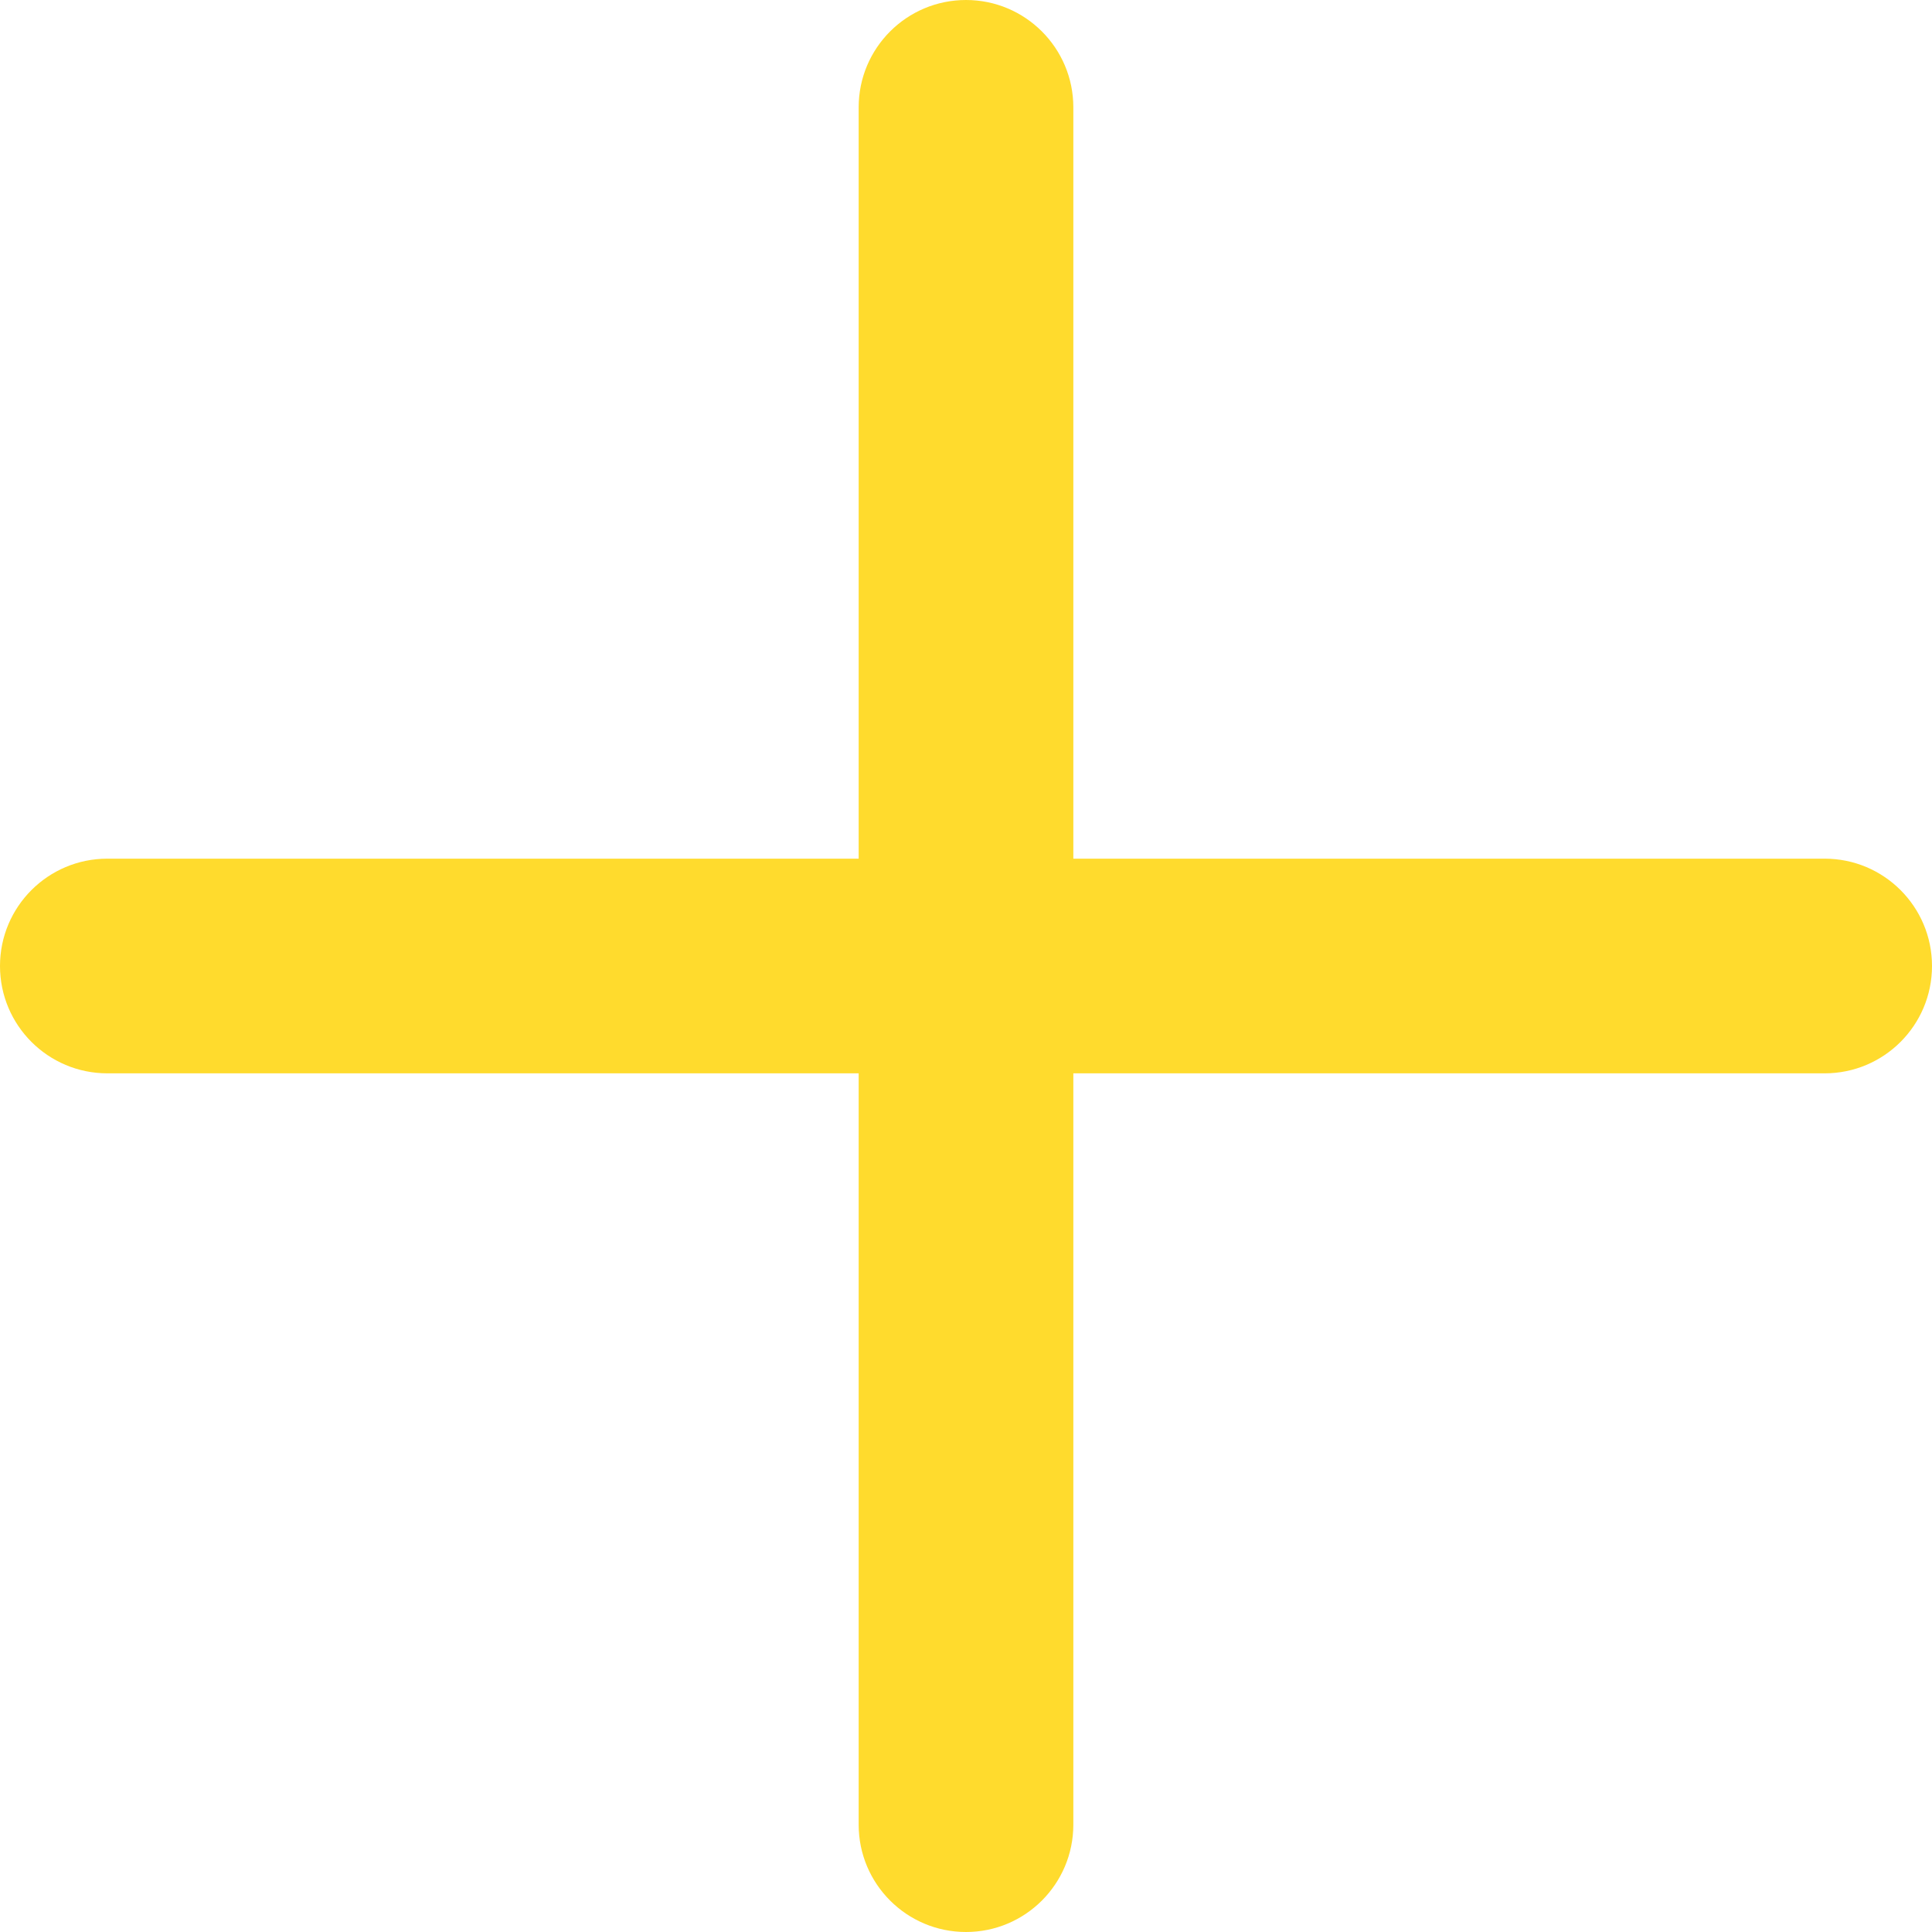
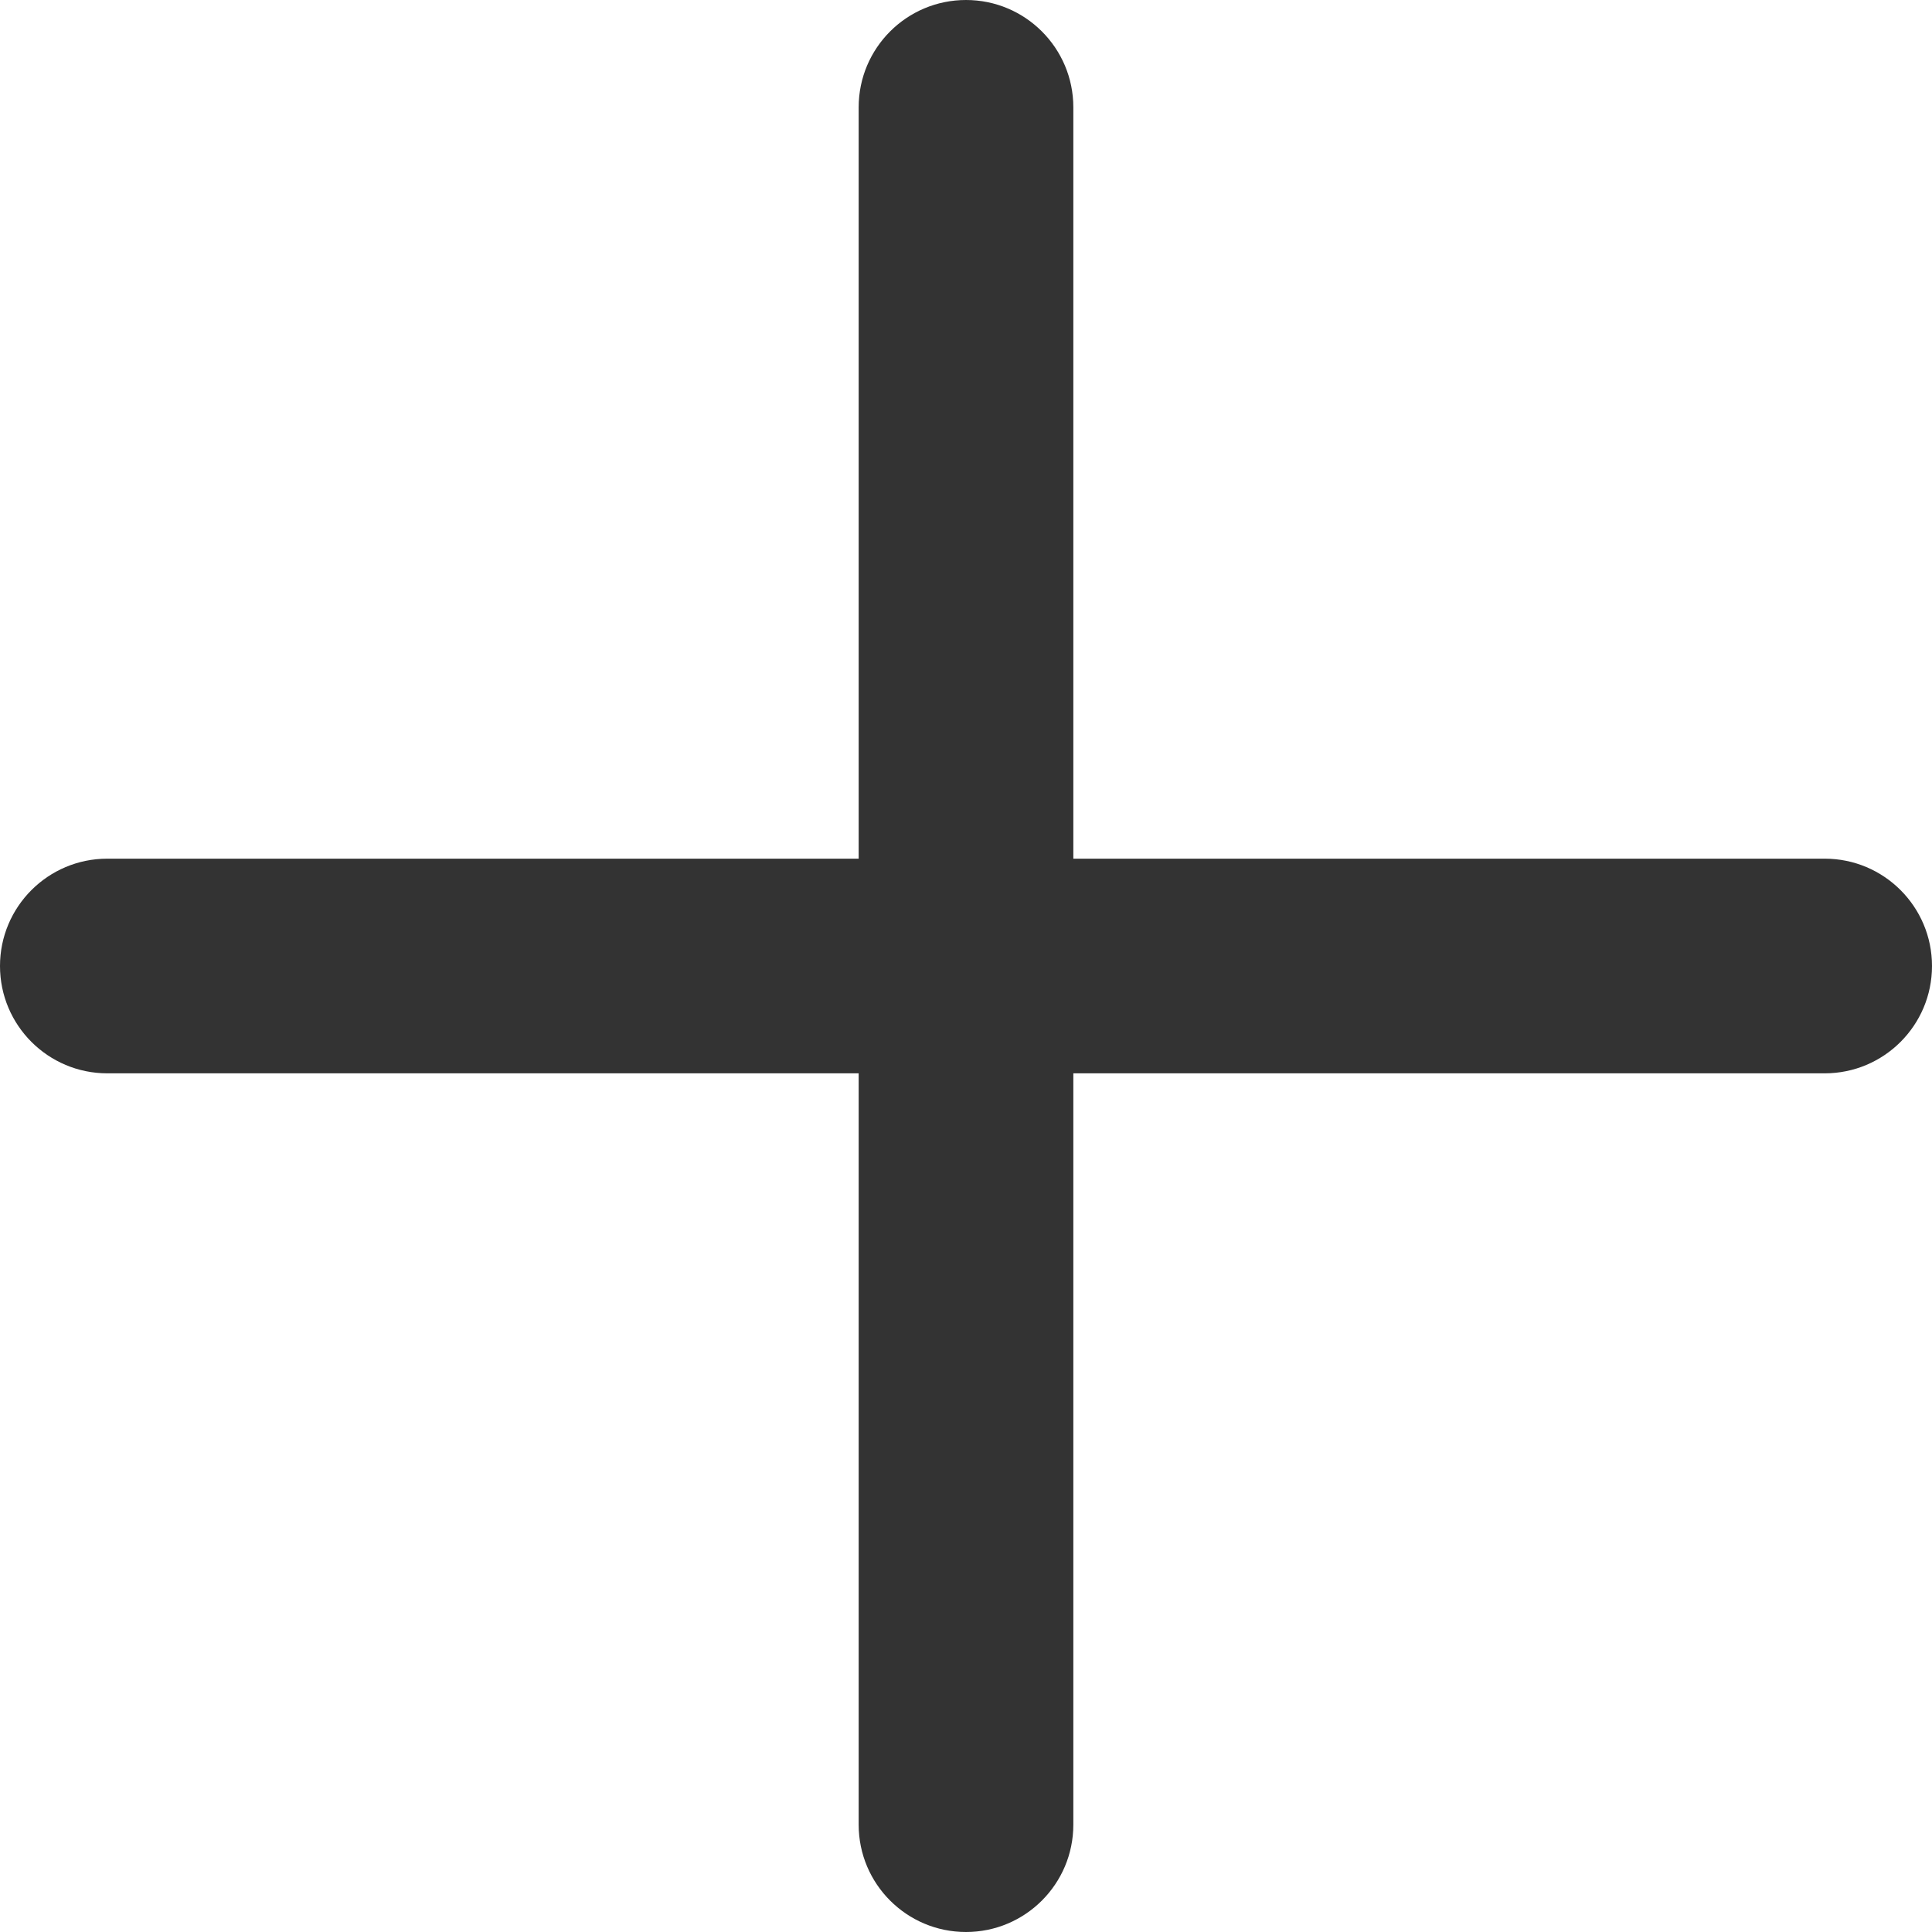
- <svg xmlns="http://www.w3.org/2000/svg" width="9" height="9" viewBox="0 0 9 9" fill="none">
-   <rect y="4" width="9" height="1" rx="0.5" fill="#FFDB2D" />
-   <rect x="4" y="9" width="9" height="1" rx="0.5" transform="rotate(-90 4 9)" fill="#FFDB2D" />
+ <svg xmlns="http://www.w3.org/2000/svg" width="9px" height="9px" viewBox="0 0 9 9" version="1.1">
+   <g id="Page-1" stroke="none" stroke-width="1" fill="none" fill-rule="evenodd">
+     <g id="plus" fill="#333333" fill-rule="nonzero">
+       <rect id="Rectangle" x="0" y="4" width="9" height="1" rx="0.5" />
+       <rect id="Rectangle" transform="translate(4.5, 4.5) rotate(-90) translate(-4.5, -4.5) " x="0" y="4" width="9" height="1" rx="0.5" />
+     </g>
+   </g>
</svg>
